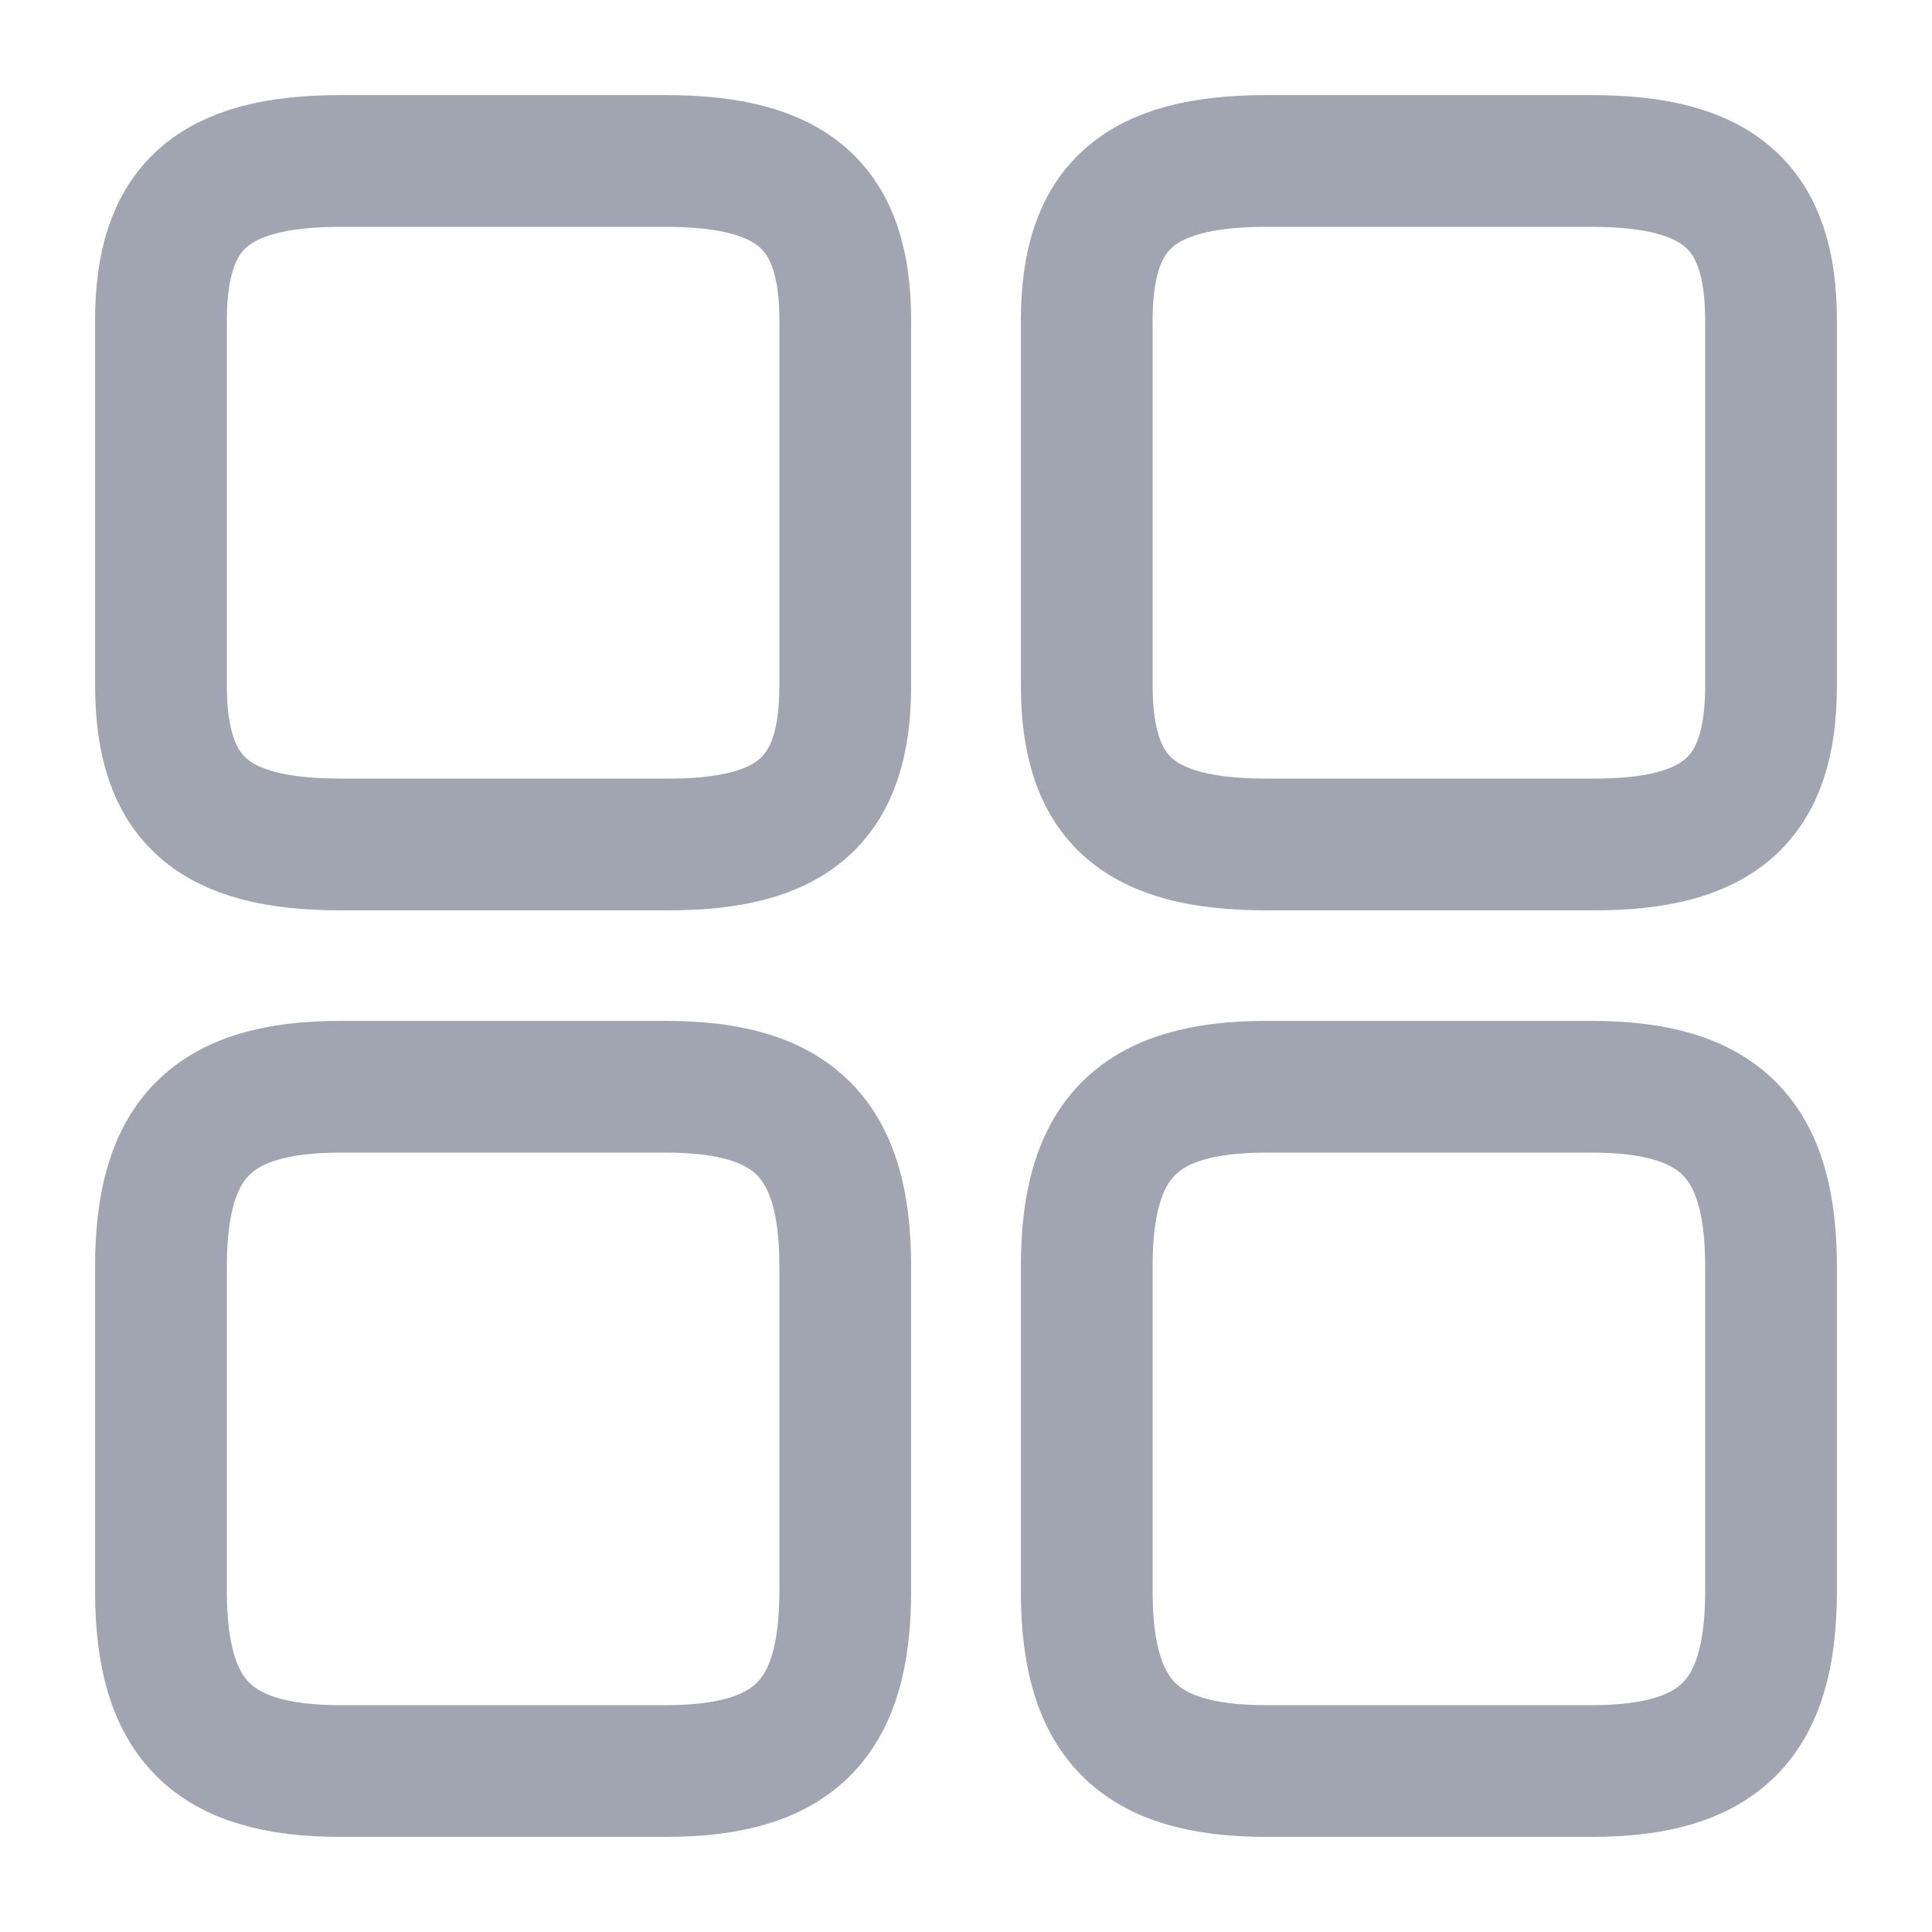
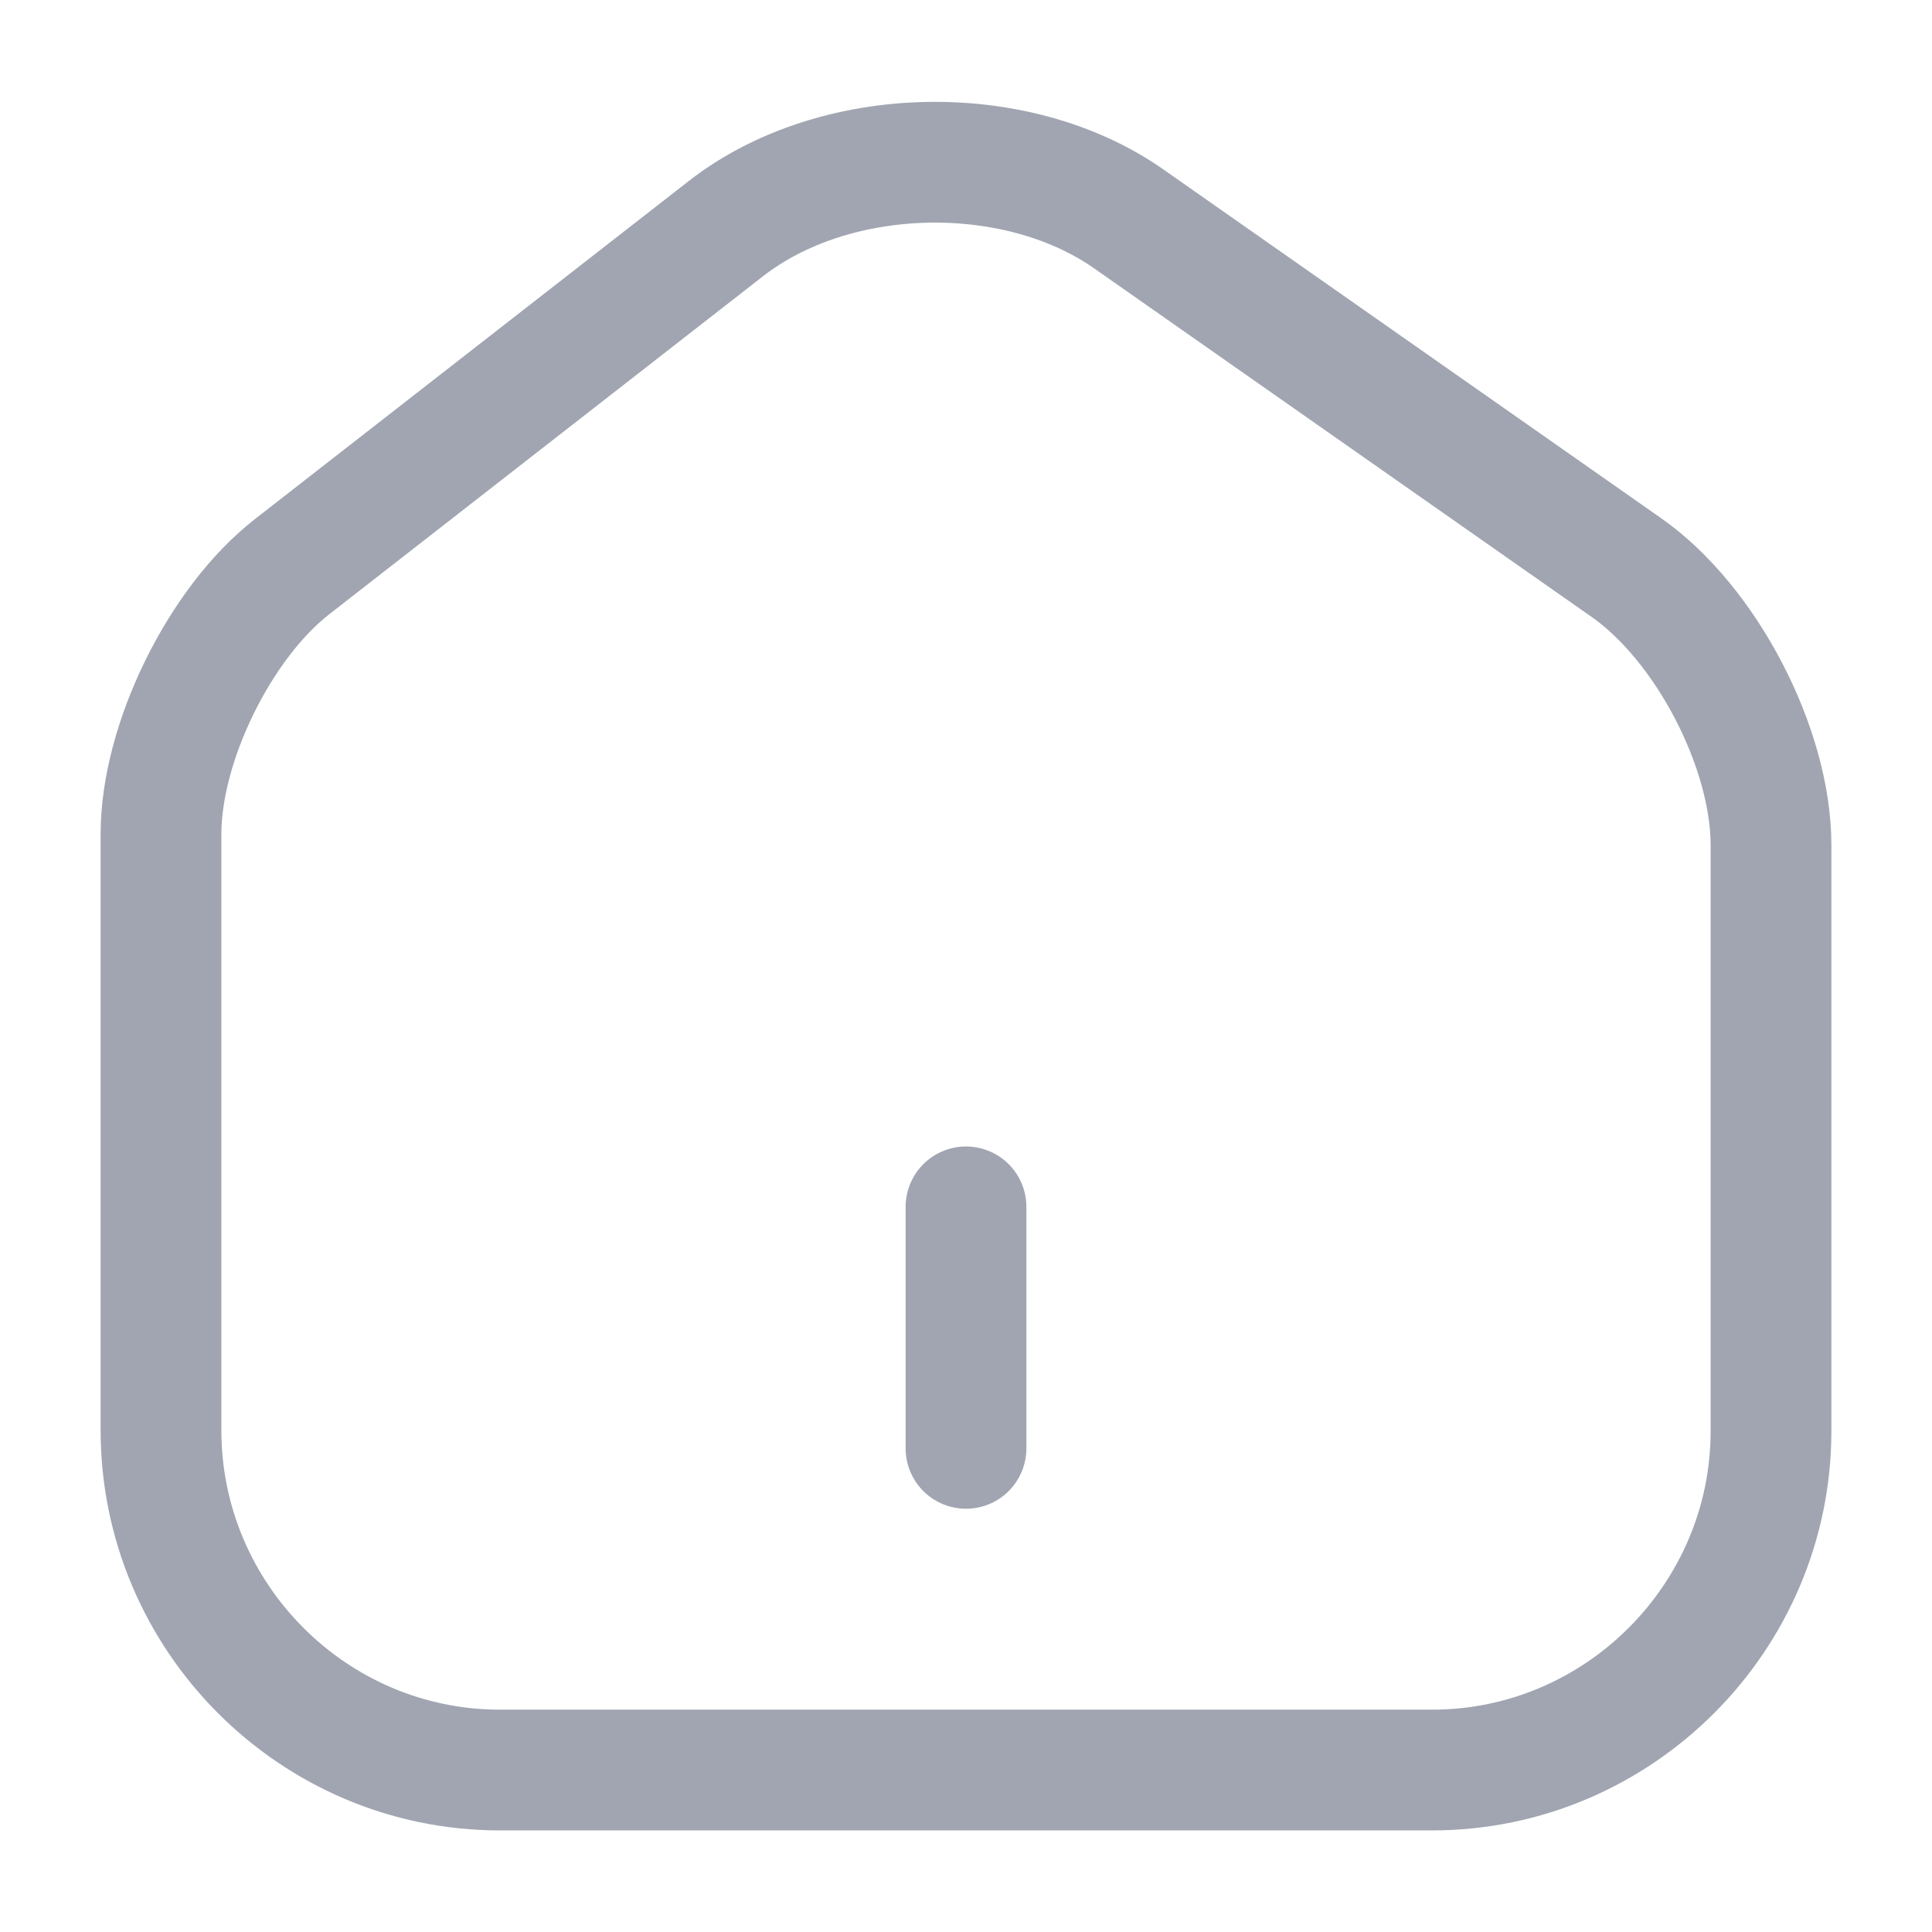
- <svg xmlns="http://www.w3.org/2000/svg" width="22" height="22" viewBox="0 0 22 22" fill="none">
-   <path d="M20.167 7.81V3.648C20.167 2.356 19.58 1.833 18.122 1.833H14.419C12.962 1.833 12.375 2.356 12.375 3.648V7.801C12.375 9.102 12.962 9.616 14.419 9.616H18.122C19.58 9.625 20.167 9.102 20.167 7.81Z" stroke="#A0A5B1" stroke-width="1.5" stroke-linecap="round" stroke-linejoin="round" />
-   <path d="M20.167 18.122V14.419C20.167 12.962 19.58 12.375 18.122 12.375H14.419C12.962 12.375 12.375 12.962 12.375 14.419V18.122C12.375 19.58 12.962 20.167 14.419 20.167H18.122C19.58 20.167 20.167 19.58 20.167 18.122Z" stroke="#A0A5B1" stroke-width="1.5" stroke-linecap="round" stroke-linejoin="round" />
-   <path d="M9.625 7.81V3.648C9.625 2.356 9.038 1.833 7.581 1.833H3.877C2.42 1.833 1.833 2.356 1.833 3.648V7.801C1.833 9.102 2.42 9.616 3.877 9.616H7.581C9.038 9.625 9.625 9.102 9.625 7.81Z" stroke="#A0A5B1" stroke-width="1.5" stroke-linecap="round" stroke-linejoin="round" />
-   <path d="M9.625 18.122V14.419C9.625 12.962 9.038 12.375 7.581 12.375H3.877C2.42 12.375 1.833 12.962 1.833 14.419V18.122C1.833 19.58 2.42 20.167 3.877 20.167H7.581C9.038 20.167 9.625 19.58 9.625 18.122Z" stroke="#A0A5B1" stroke-width="1.5" stroke-linecap="round" stroke-linejoin="round" />
+ <svg xmlns="http://www.w3.org/2000/svg" width="24" height="24" viewBox="0 0 24 24" fill="none">
+   <path d="M12 17.992V14.992M9.02 2.838L3.63 7.038C2.73 7.738 2 9.228 2 10.358V17.768C2 20.088 3.89 21.988 6.21 21.988H17.79C20.11 21.988 22 20.088 22 17.778V10.498C22 9.288 21.19 7.738 20.2 7.048L14.02 2.718C12.62 1.738 10.37 1.788 9.02 2.838Z" stroke="#A0A5B1" stroke-width="1.5" stroke-linecap="round" stroke-linejoin="round" />
</svg>
